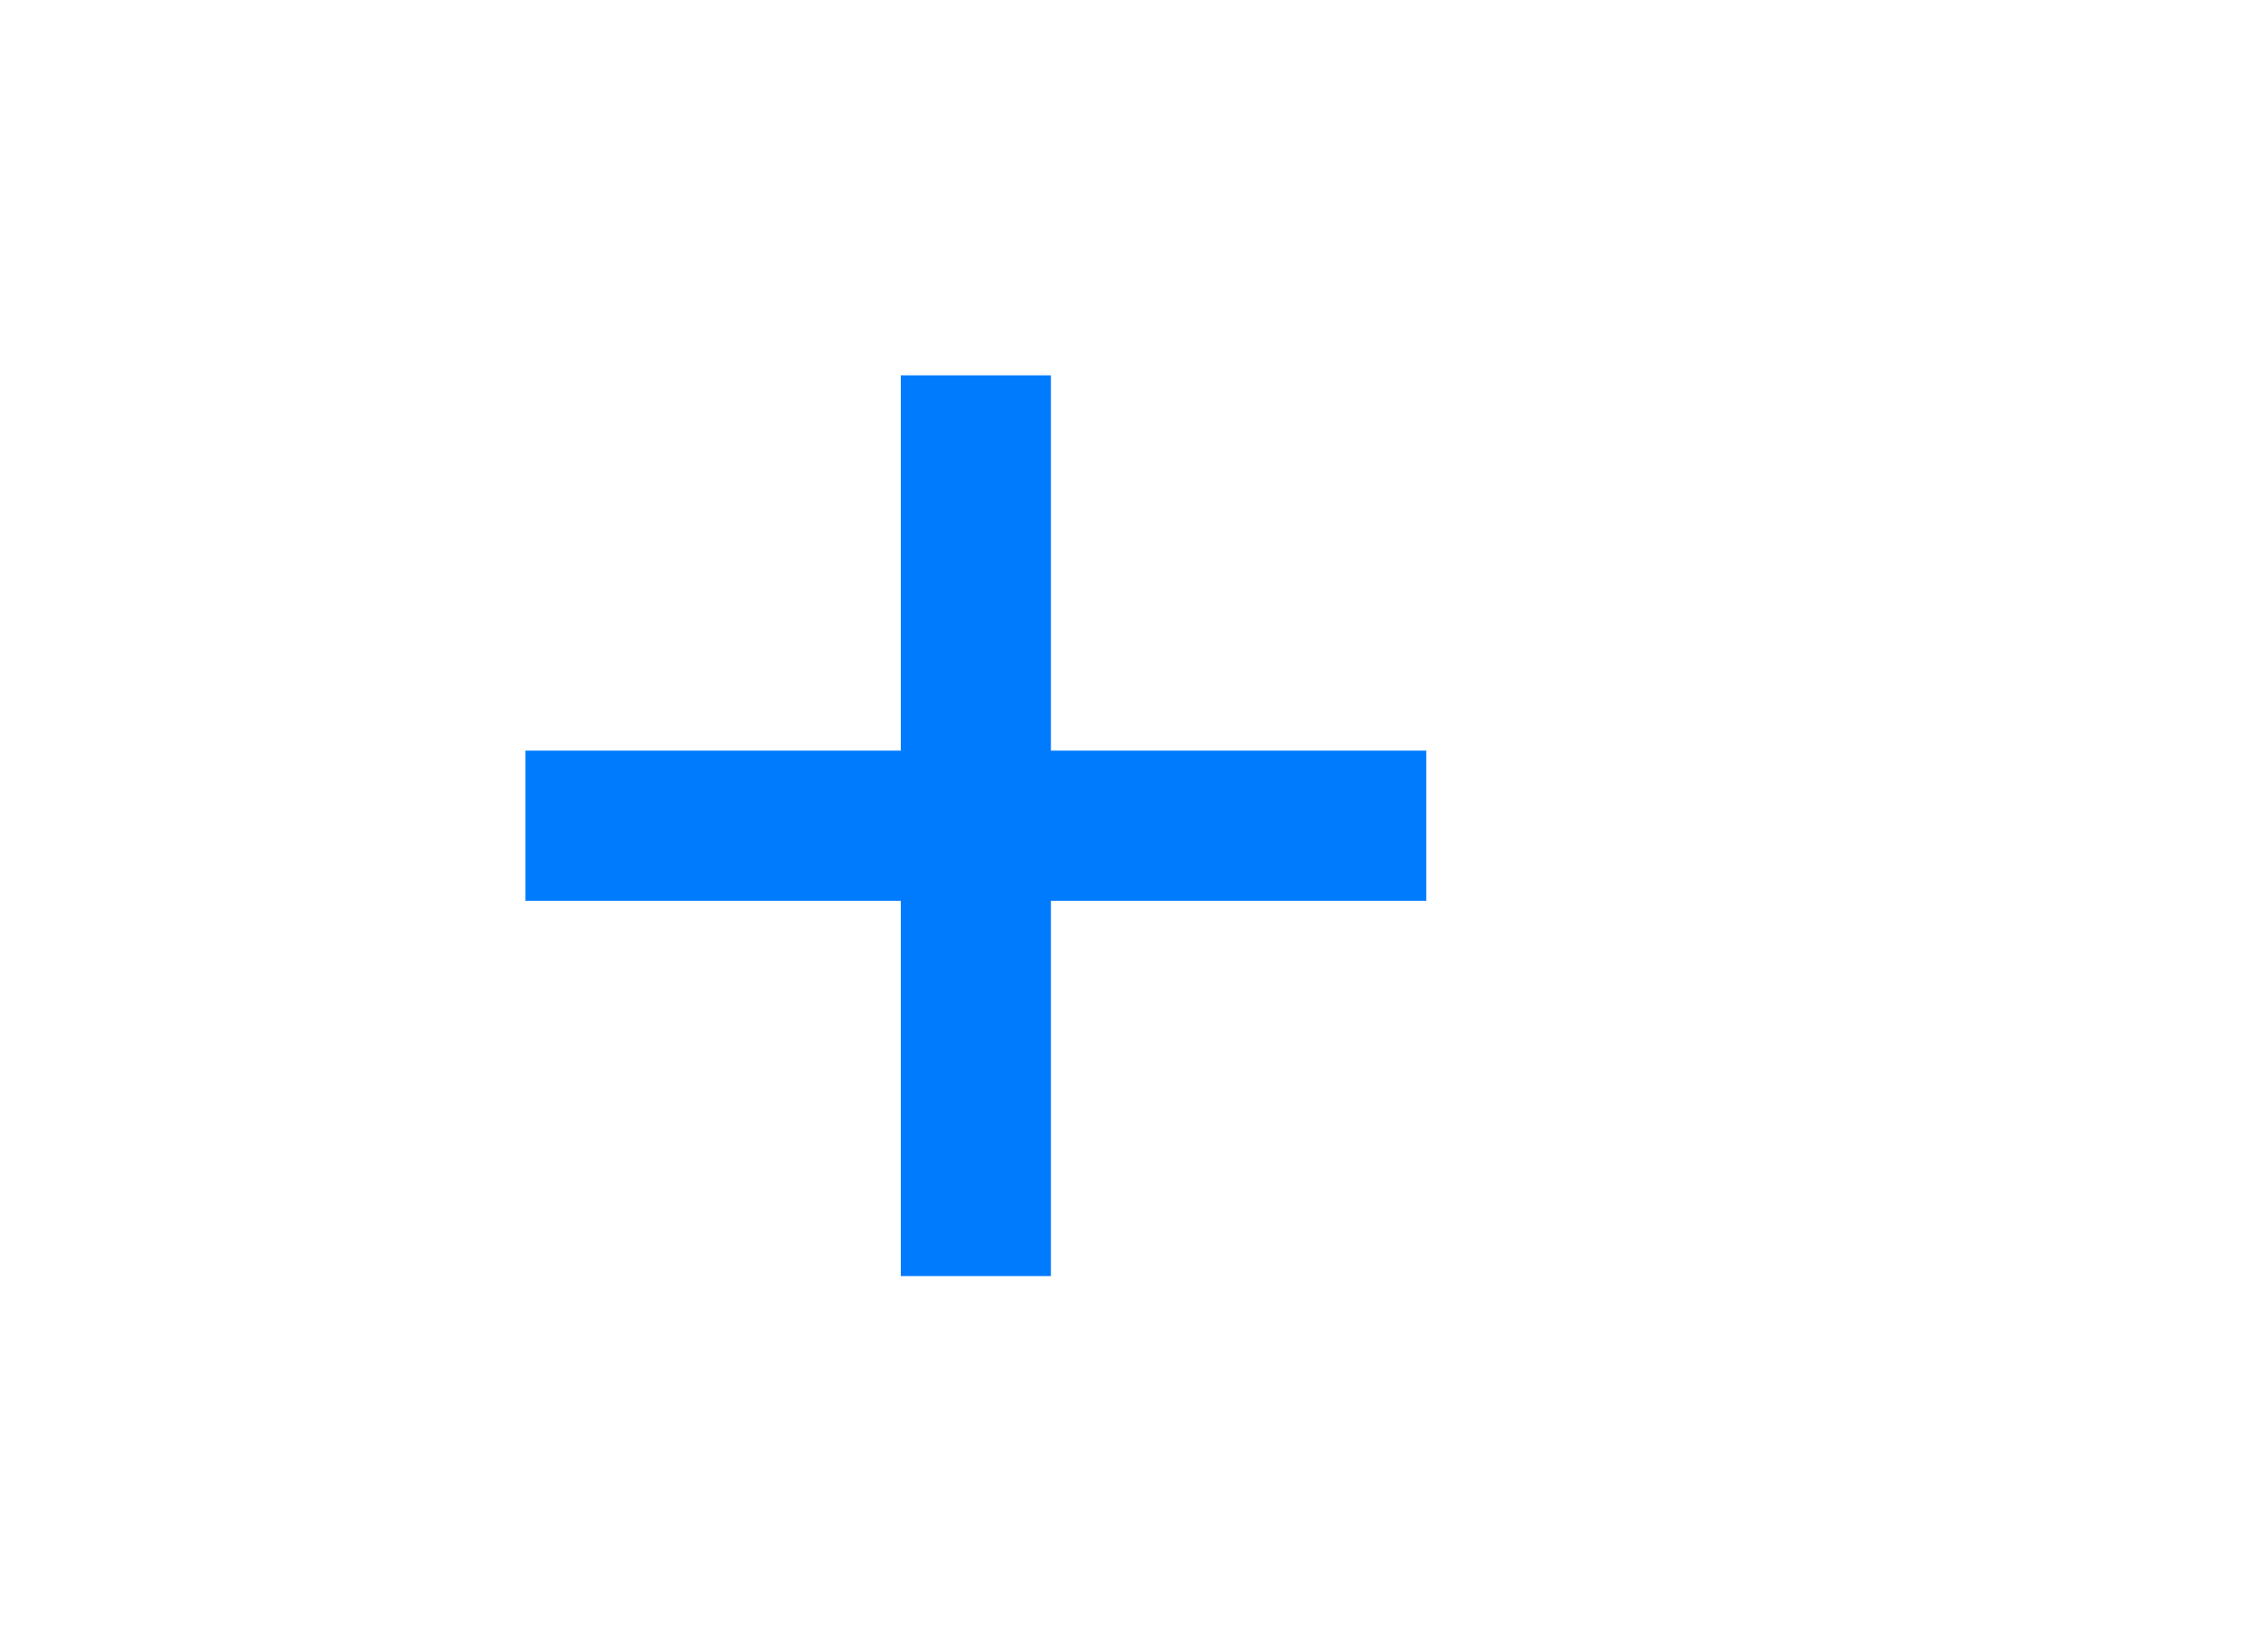
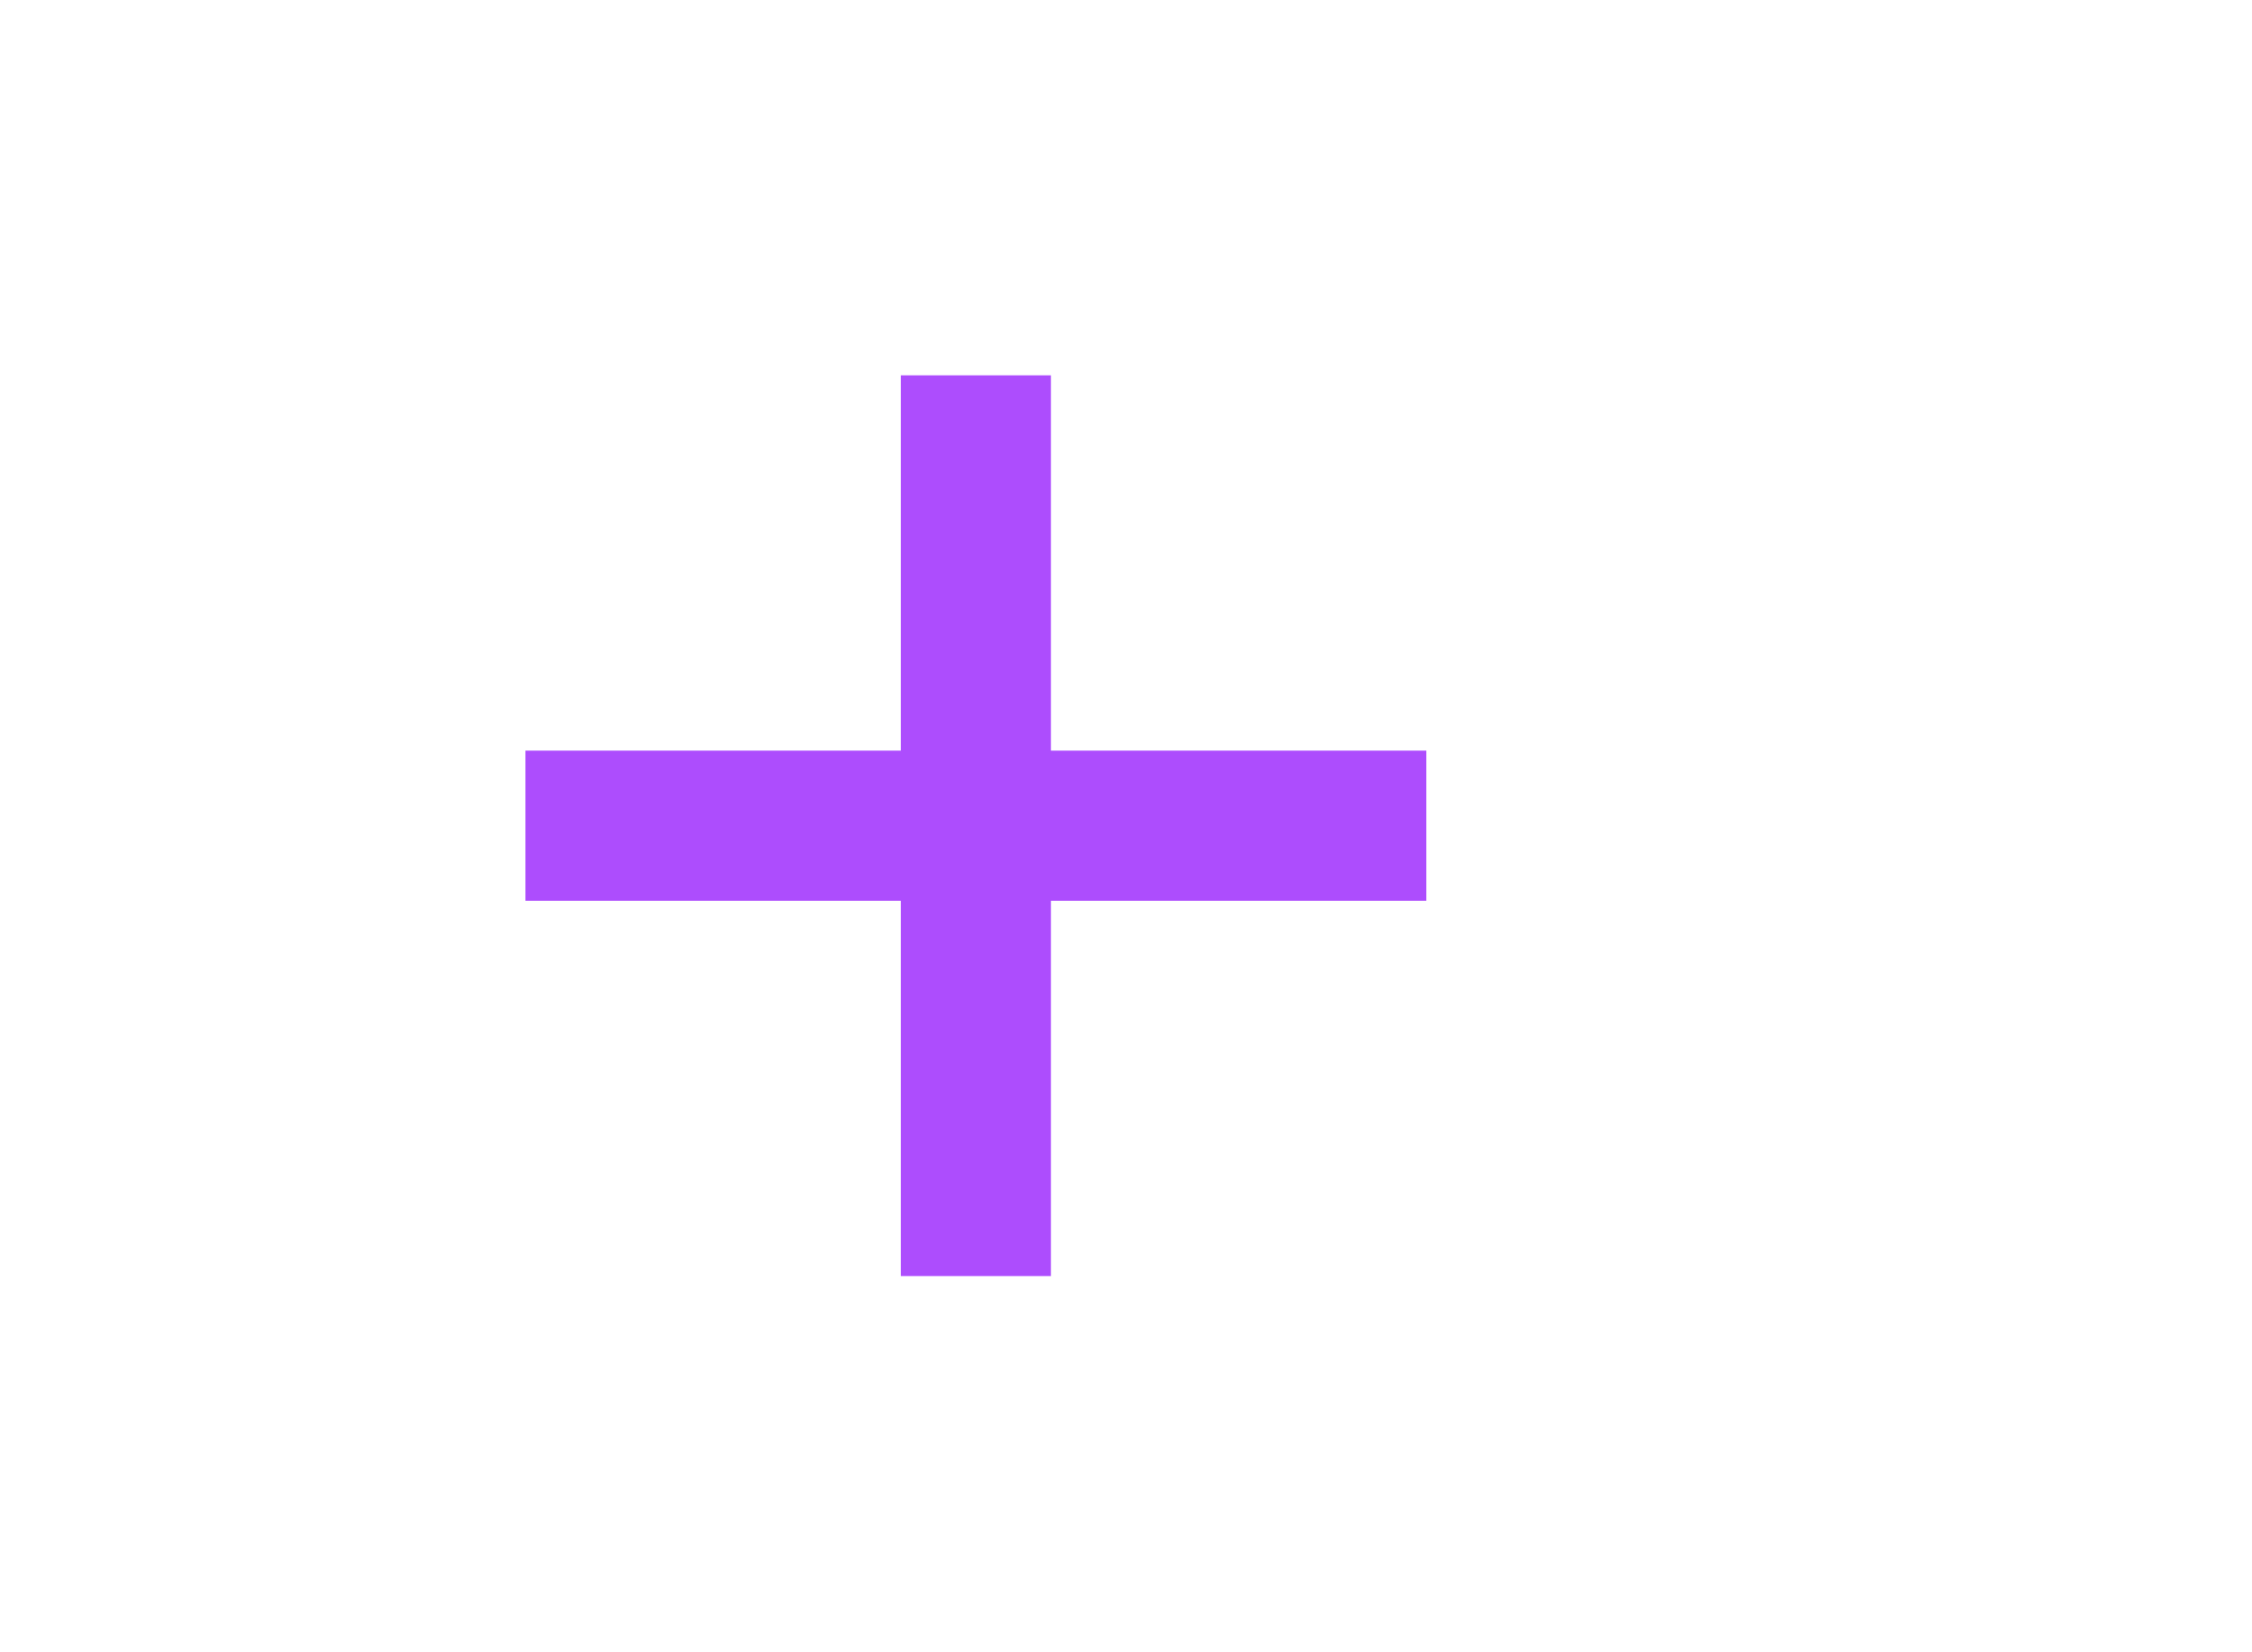
- <svg xmlns="http://www.w3.org/2000/svg" version="1.1" id="Layer_1" x="0px" y="0px" width="30px" height="22px" viewBox="0 0 30 22" enable-background="new 0 0 30 22" xml:space="preserve">
+ <svg xmlns="http://www.w3.org/2000/svg" version="1.1" id="Layer_1" x="0px" y="0px" viewBox="0 0 30 22" style="enable-background:new 0 0 30 22;" xml:space="preserve">
+   <style type="text/css">
+ 	.st0{fill:#AD4DFD;}
+ 	.st1{fill:none;}
+ </style>
  <g id="Add-purple">
    <g id="ic-add-purple" transform="translate(5, 3)">
-       <polygon id="Path_18951" fill="#007BFE" points="14,7 9,7 9,2 7,2 7,7 2,7 2,9 7,9 7,14 9,14 9,9 14,9   " />
-       <polygon id="Rectangle_4603" fill="none" points="0,0 16,0 16,16 0,16   " />
+       <polygon id="Path_18951" class="st0" points="14,7 9,7 9,2 7,2 7,7 2,7 2,9 7,9 7,14 9,14 9,9 14,9   " />
+       <polygon id="Rectangle_4603" class="st1" points="0,0 16,0 16,16 0,16   " />
    </g>
  </g>
</svg>
